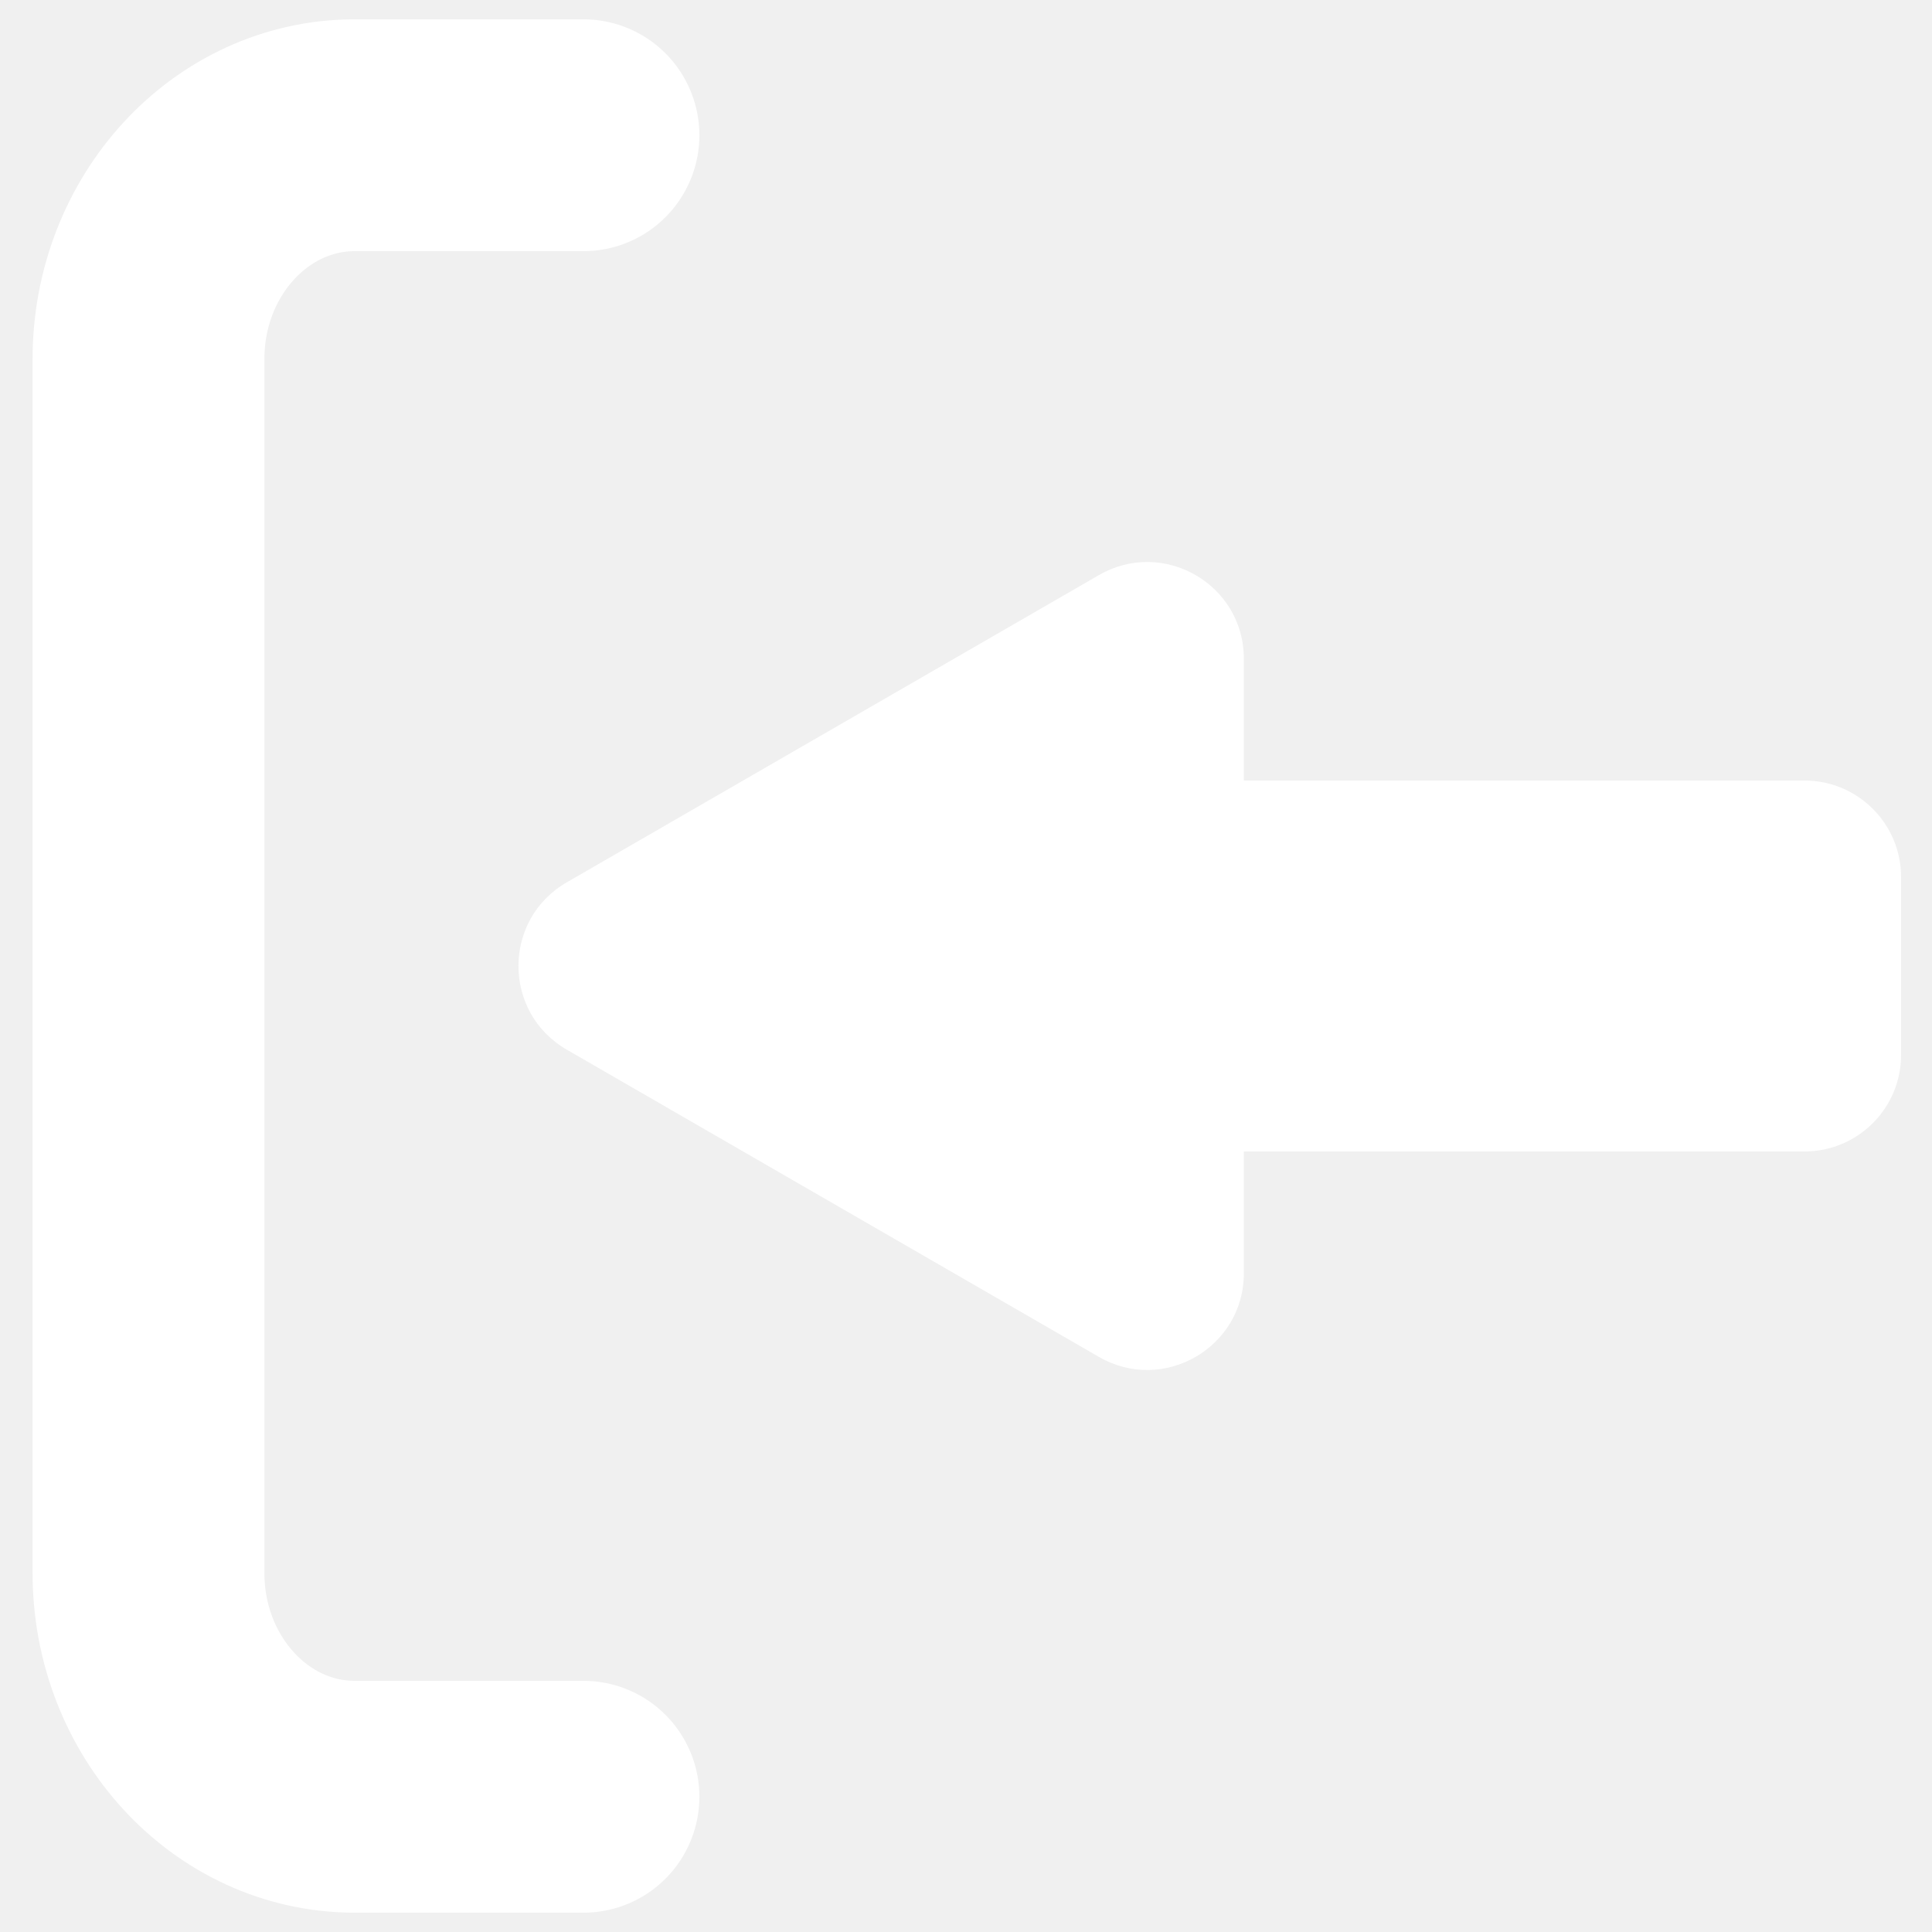
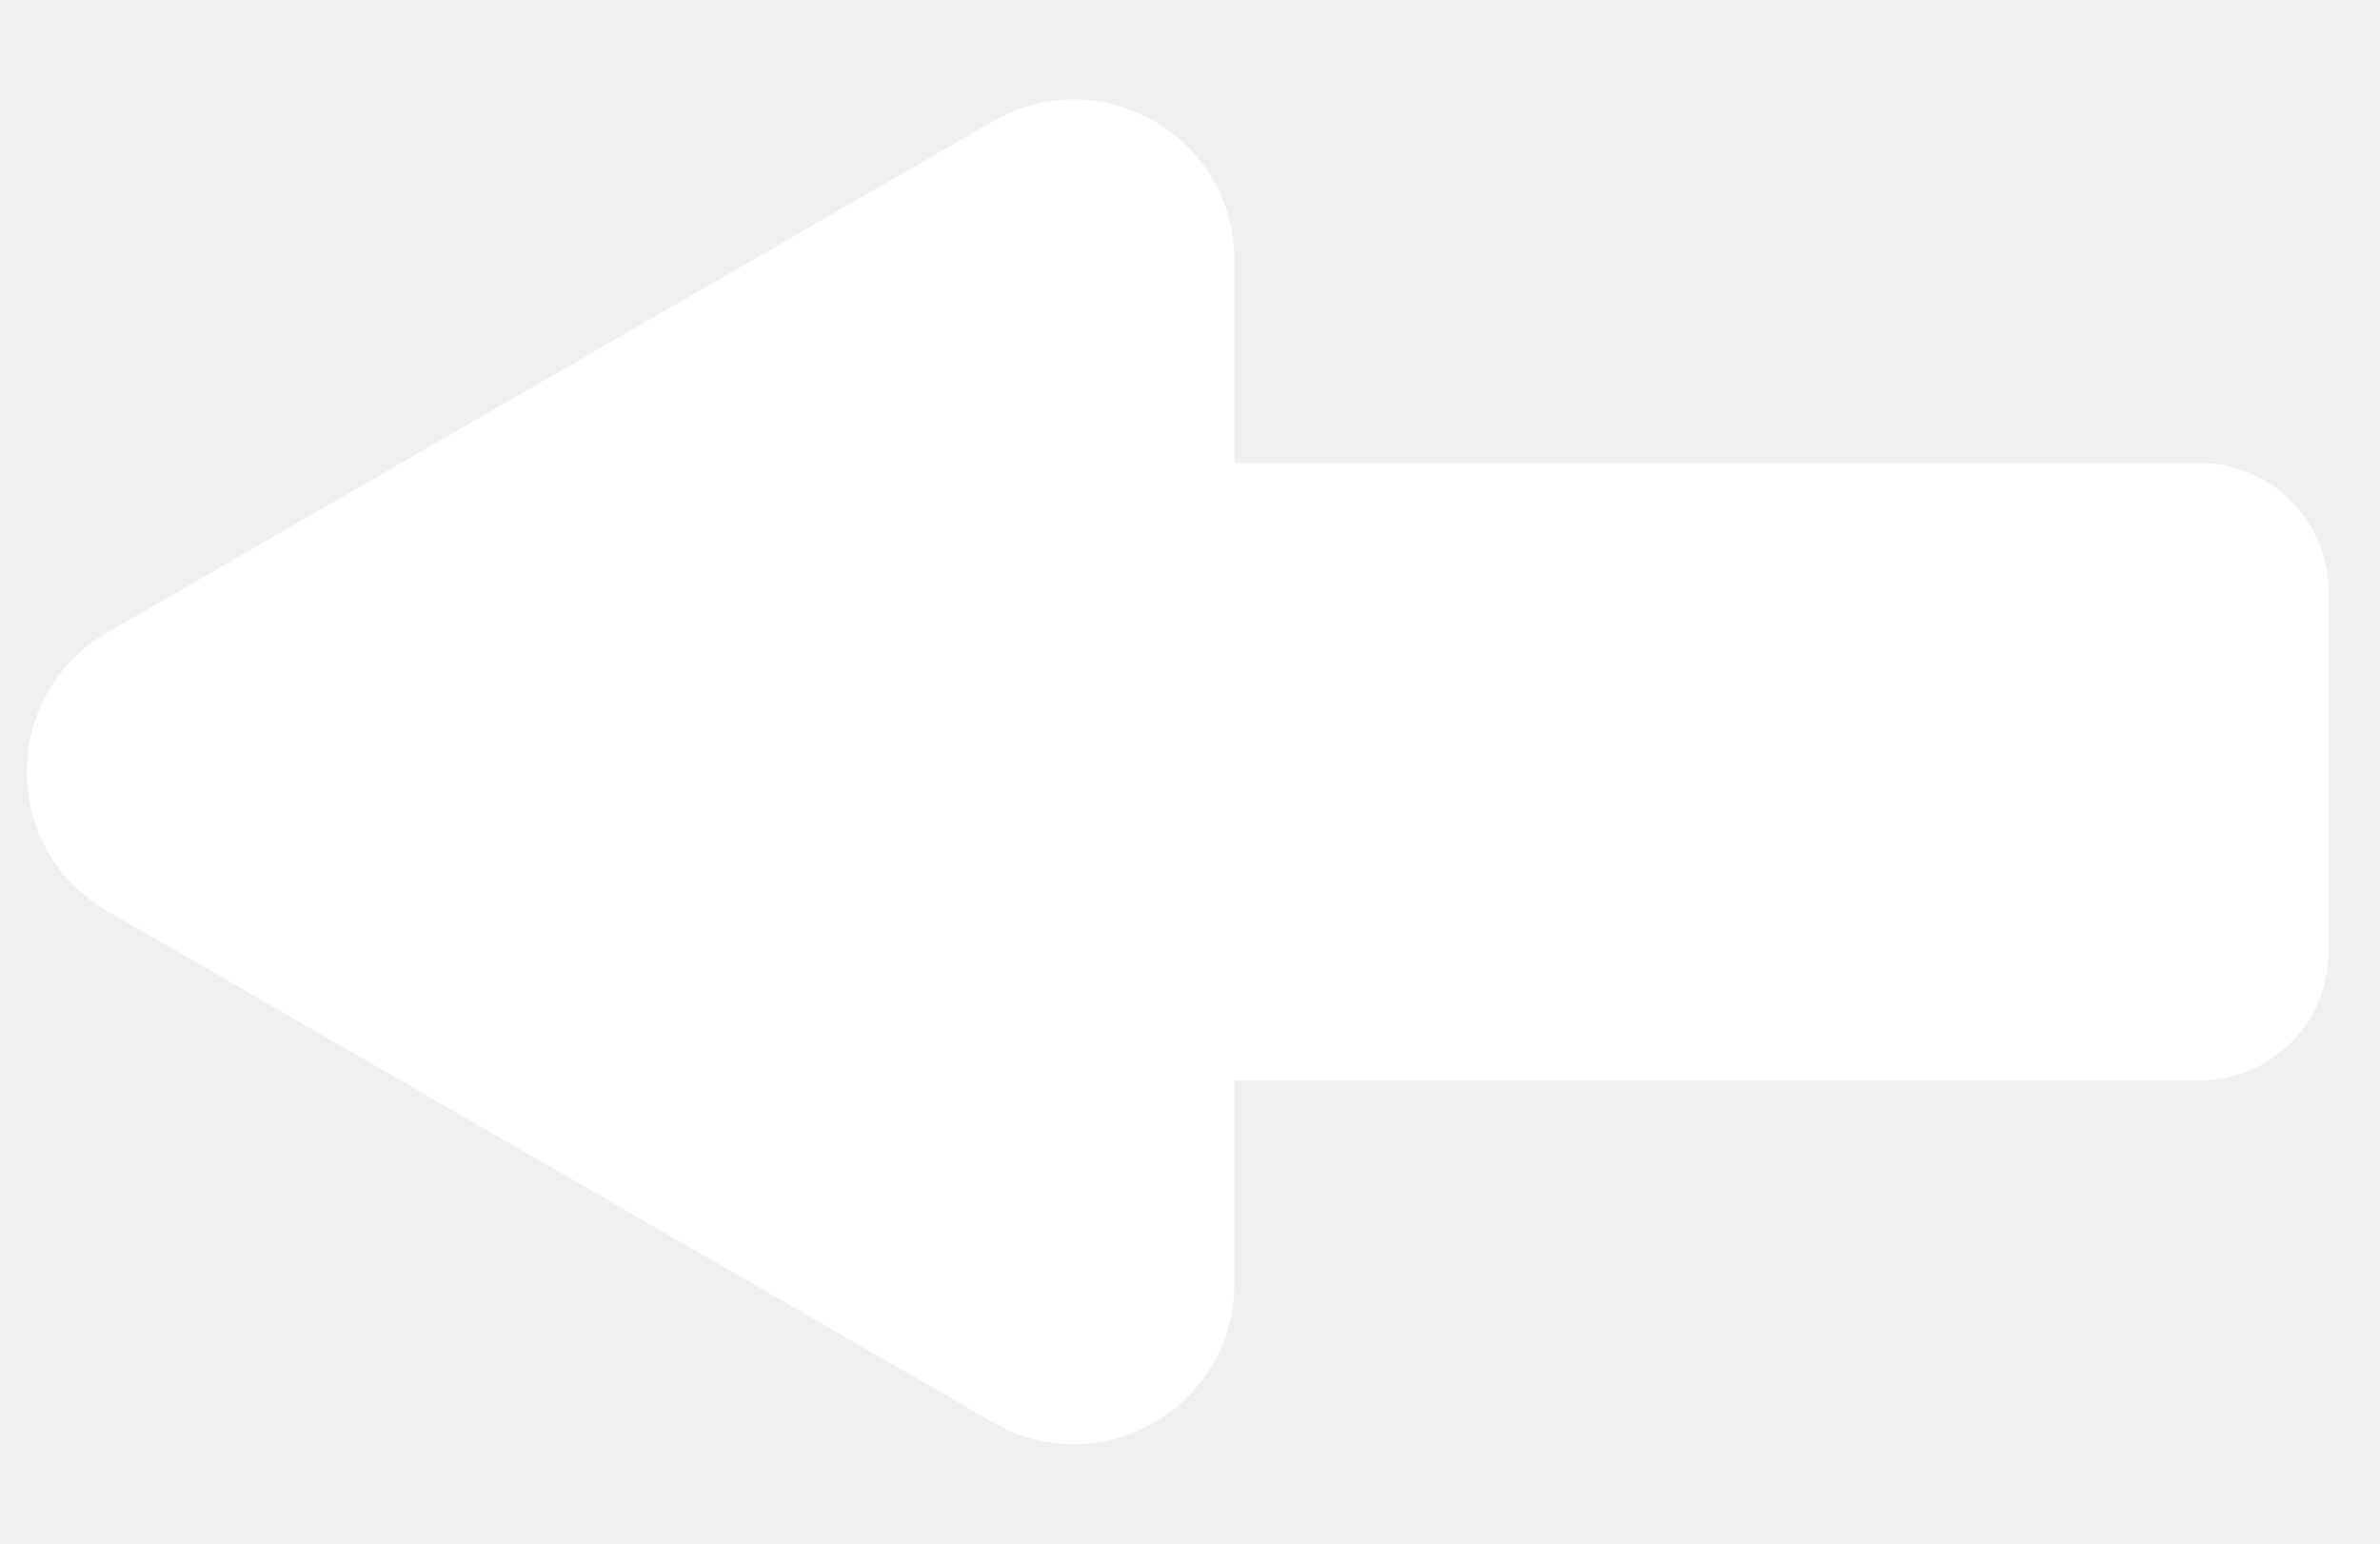
- <svg xmlns="http://www.w3.org/2000/svg" id="Ebene_1" viewBox="0 0 500 500">
+ <svg xmlns="http://www.w3.org/2000/svg" viewBox="130 130 370 240">
  <defs>
-     <style>.cls-1{fill:#fff;stroke-width:0px;}.cls-2{fill:none;stroke:#fff;stroke-linecap:round;stroke-miterlimit:10;stroke-width:60px;}</style>
+     <style>
+       .cls-1 { fill:#fff; stroke-width:0px; }
+     </style>
  </defs>
-   <path class="cls-2" d="m151,465h-59.18c-29.49,0-53.39-25.93-53.39-57.93V92.93c0-31.99,23.9-57.93,53.39-57.93h59.18" />
-   <rect class="cls-1" x="273" y="202" width="219" height="96" rx="25" ry="25" />
+   <rect class="cls-1" x="273" y="202" width="219" height="96" rx="20" ry="20" />
  <path class="cls-1" d="m284.41,148.83l-137.73,79.52c-16.67,9.62-16.67,33.68,0,43.3l137.73,79.52c16.67,9.62,37.5-2.41,37.5-21.65v-159.04c0-19.25-20.83-31.27-37.5-21.65Z" />
</svg>
